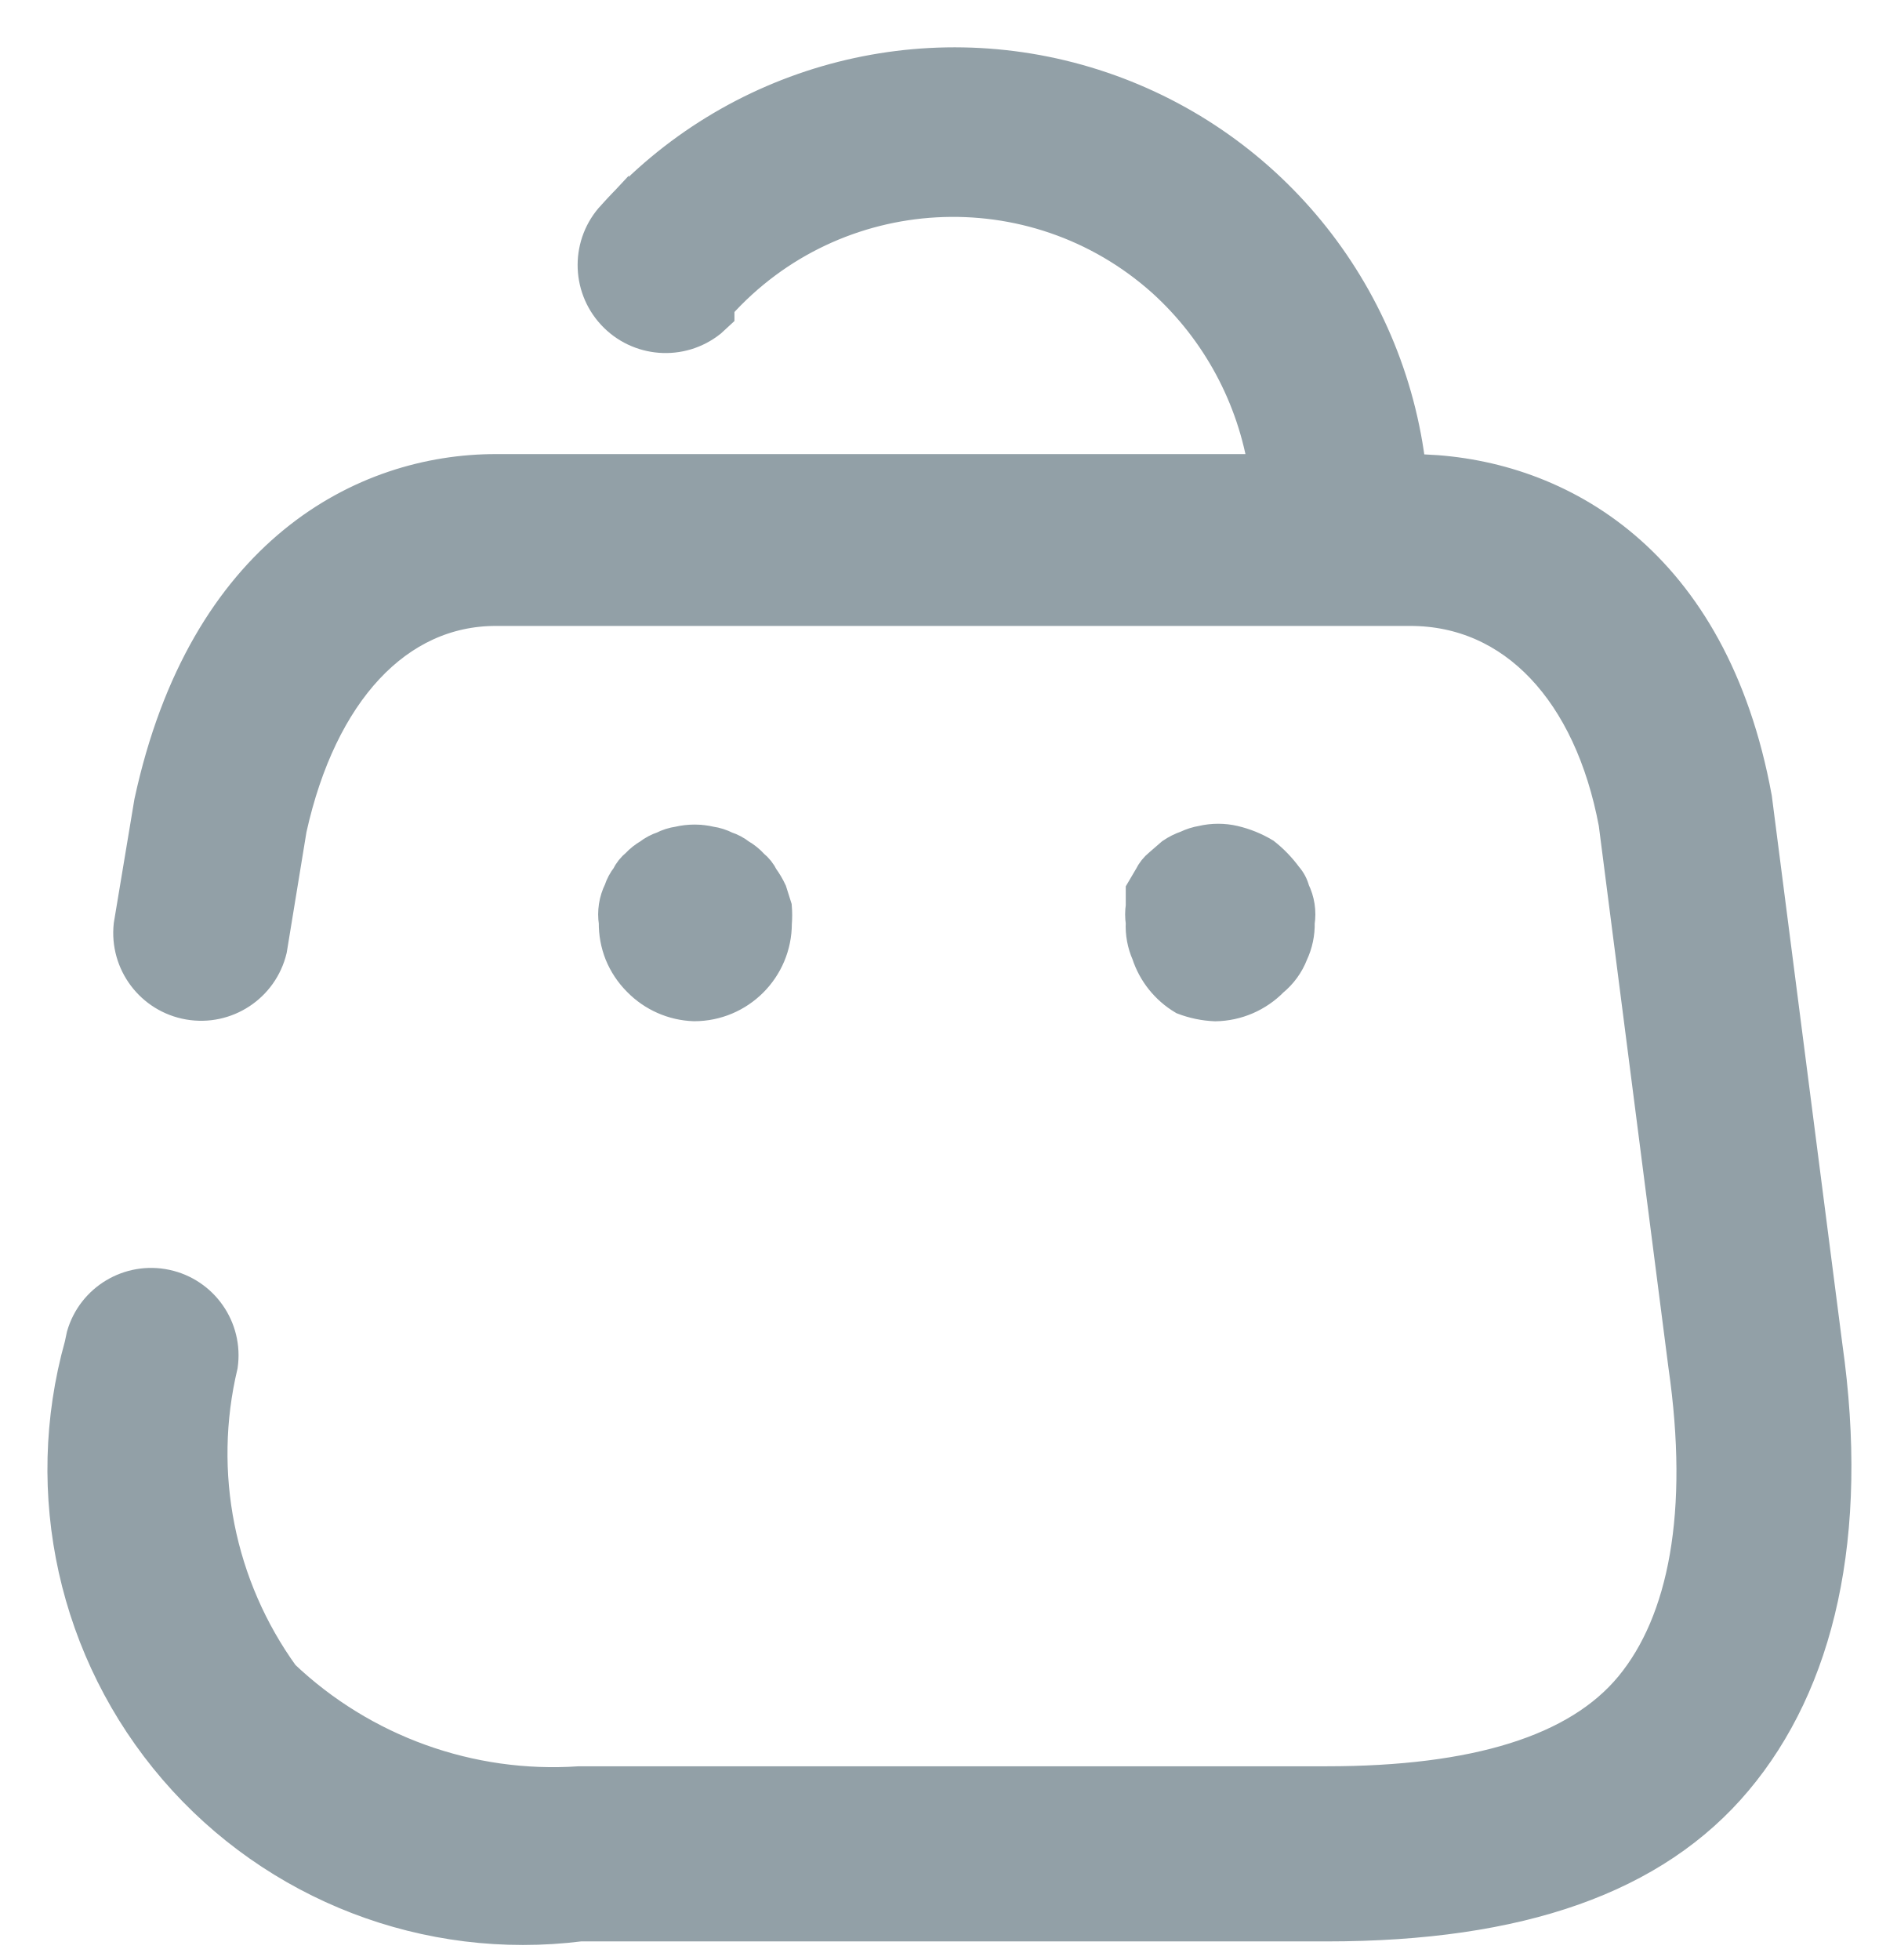
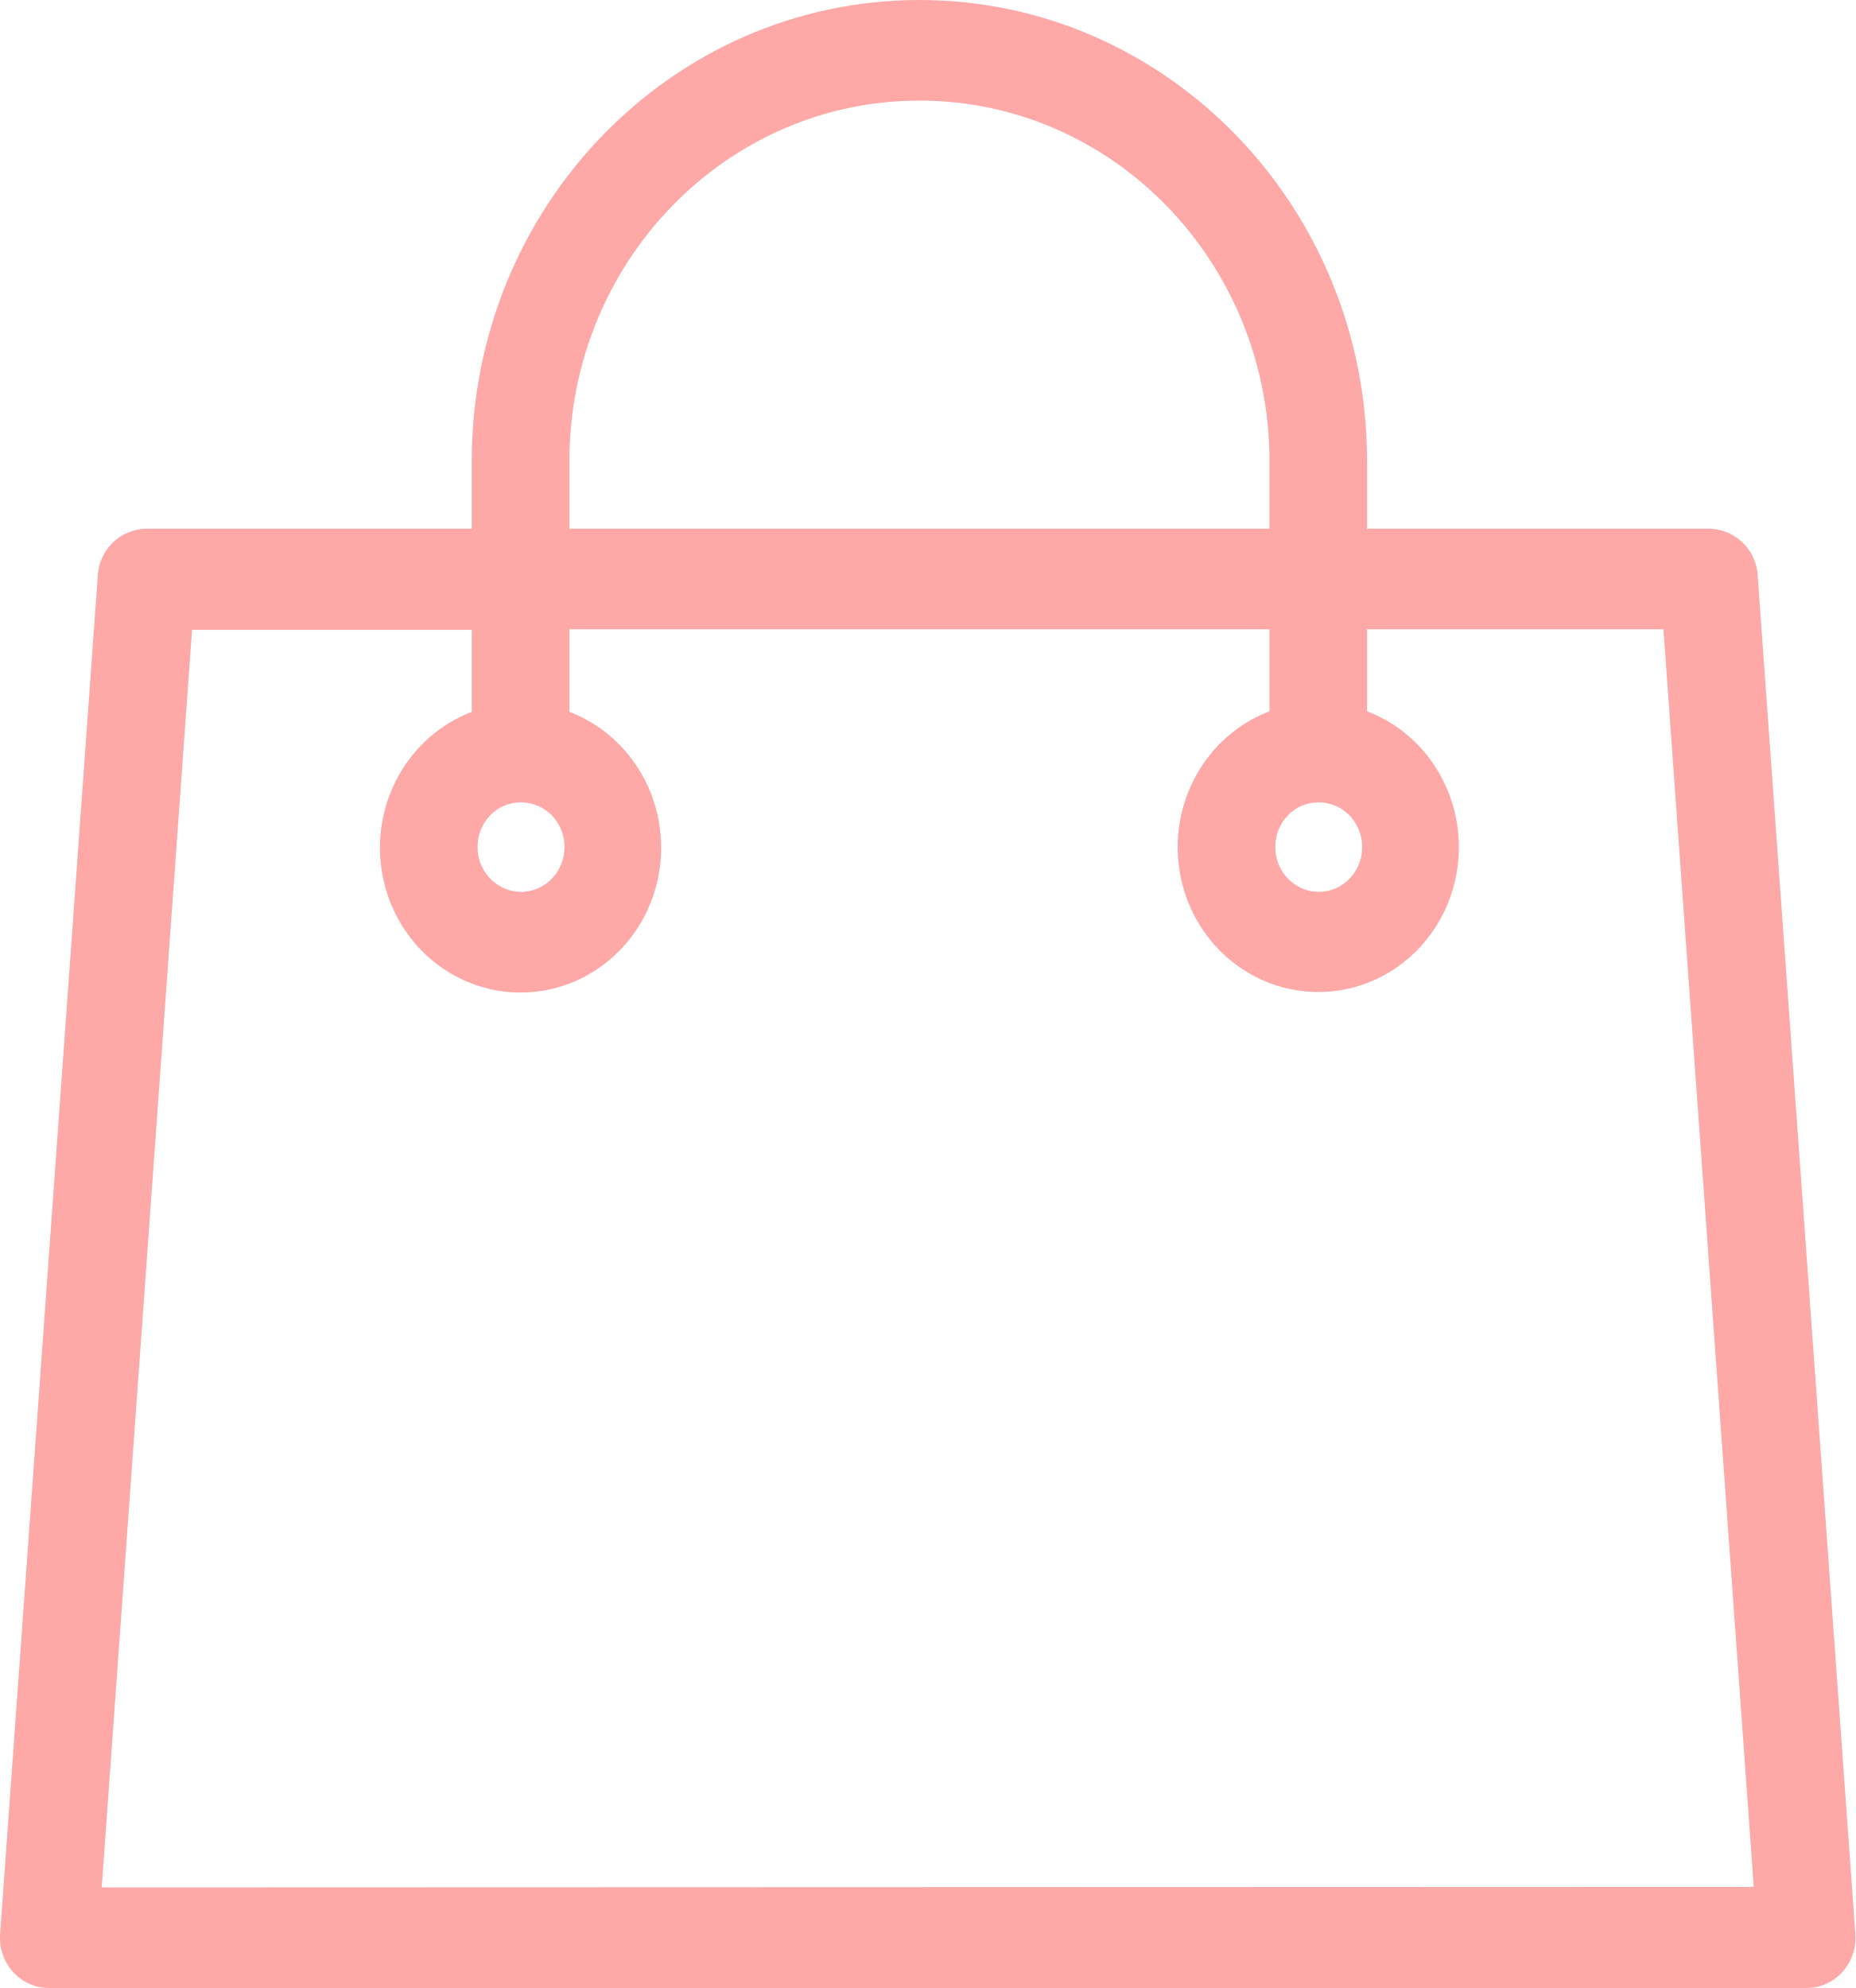
- <svg xmlns="http://www.w3.org/2000/svg" width="30" height="31" viewBox="0 0 30 31">
-   <path d="m11.07 13.295.169.026c.086.012.169.039.246.078.08.026.154.065.22.117a.843.843 0 0 1 .208.168.57.57 0 0 1 .155.195c.05.069.094.143.13.22l.078.247c.007.086.007.173 0 .26 0 .716-.58 1.296-1.296 1.296a1.296 1.296 0 0 1-.882-.389 1.297 1.297 0 0 1-.285-.428 1.298 1.298 0 0 1-.091-.493.844.844 0 0 1 .078-.505.726.726 0 0 1 .117-.221.57.57 0 0 1 .155-.195.843.843 0 0 1 .195-.155.726.726 0 0 1 .22-.117.778.778 0 0 1 .246-.078c.166-.039.34-.039.506 0l-.168-.026zm8.284-.013.169.026c.169.04.33.105.48.195.132.104.25.227.35.363a.519.519 0 0 1 .116.22.84.84 0 0 1 .078.506 1.09 1.09 0 0 1-.104.493 1.036 1.036 0 0 1-.311.428c-.24.245-.566.385-.908.39a1.596 1.596 0 0 1-.505-.104 1.298 1.298 0 0 1-.57-.714 1.076 1.076 0 0 1-.091-.493.86.86 0 0 1 0-.26v-.245l.13-.221a.573.573 0 0 1 .155-.195l.194-.168a.986.986 0 0 1 .234-.117.905.905 0 0 1 .246-.078c.166-.039.34-.039.506 0l-.169-.026zm-9.658-9.87a7.257 7.257 0 0 1 12.614 4.02l.219.005c2.128.085 4.562 1.422 5.251 5.184l1.115 8.664c.428 3.01-.13 5.332-1.426 6.875-1.296 1.544-3.422 2.296-6.482 2.296H9.177a7.27 7.27 0 0 1-6.414-2.47 7.28 7.28 0 0 1-1.493-6.713l.032-.151a1.133 1.133 0 0 1 2.21.475 5.996 5.996 0 0 0 .973 4.903 6.194 6.194 0 0 0 4.68 1.686h11.822c2.347 0 3.967-.493 4.81-1.517.843-1.025 1.18-2.737.843-5.072l-1.102-8.574c-.39-2.076-1.595-3.373-3.228-3.373H7.842c-1.555 0-2.76 1.297-3.24 3.464L4.29 15.02a1.14 1.14 0 0 1-2.242-.389l.324-1.945c.855-3.957 3.383-5.254 5.47-5.254h12.16a5.073 5.073 0 0 0-1.607-2.983 4.976 4.976 0 0 0-7.027.389v.13l-.127.117a1.142 1.142 0 0 1-1.545-1.674z" fill="#92A0A7" stroke="#92A0A7" stroke-width=".5" fill-rule="evenodd" />
+ <svg xmlns="http://www.w3.org/2000/svg" width="28" height="30" viewBox="0 0 28 30">
+   <path d="M26.524 8.684a.746.746 0 0 0-.737-.706H20.63V6.961C20.63 3.117 17.606 0 13.875 0S7.119 3.117 7.119 6.961v1.017H2.213a.746.746 0 0 0-.737.706L.002 29.18a.773.773 0 0 0 .194.577c.14.155.337.244.543.243h26.522a.727.727 0 0 0 .543-.243.773.773 0 0 0 .194-.577L26.524 8.684zM8.592 6.961c0-3.006 2.365-5.443 5.283-5.443 2.917 0 5.282 2.437 5.282 5.443v1.017H8.592V6.961zm-7.057 21.52L2.898 9.505h4.221v1.237c-.963.368-1.533 1.394-1.352 2.436.182 1.042 1.061 1.8 2.089 1.8 1.027 0 1.907-.758 2.088-1.8.181-1.042-.388-2.068-1.352-2.436V9.496h10.565v1.238c-.964.367-1.533 1.394-1.352 2.436.181 1.042 1.061 1.8 2.089 1.8 1.027 0 1.907-.758 2.088-1.8.181-1.042-.388-2.069-1.352-2.436V9.496h4.472l1.363 18.978-24.93.008zm6.32-16.373a.655.655 0 0 1 .612.412.69.69 0 0 1-.138.738.642.642 0 0 1-.715.15.676.676 0 0 1-.407-.625.679.679 0 0 1 .188-.477.639.639 0 0 1 .46-.198zm12.039 0a.655.655 0 0 1 .61.412.69.69 0 0 1-.137.738.642.642 0 0 1-.715.15.676.676 0 0 1-.407-.625.679.679 0 0 1 .188-.477.639.639 0 0 1 .46-.198z" fill="#FFA8A8" fill-rule="nonzero" />
</svg>
